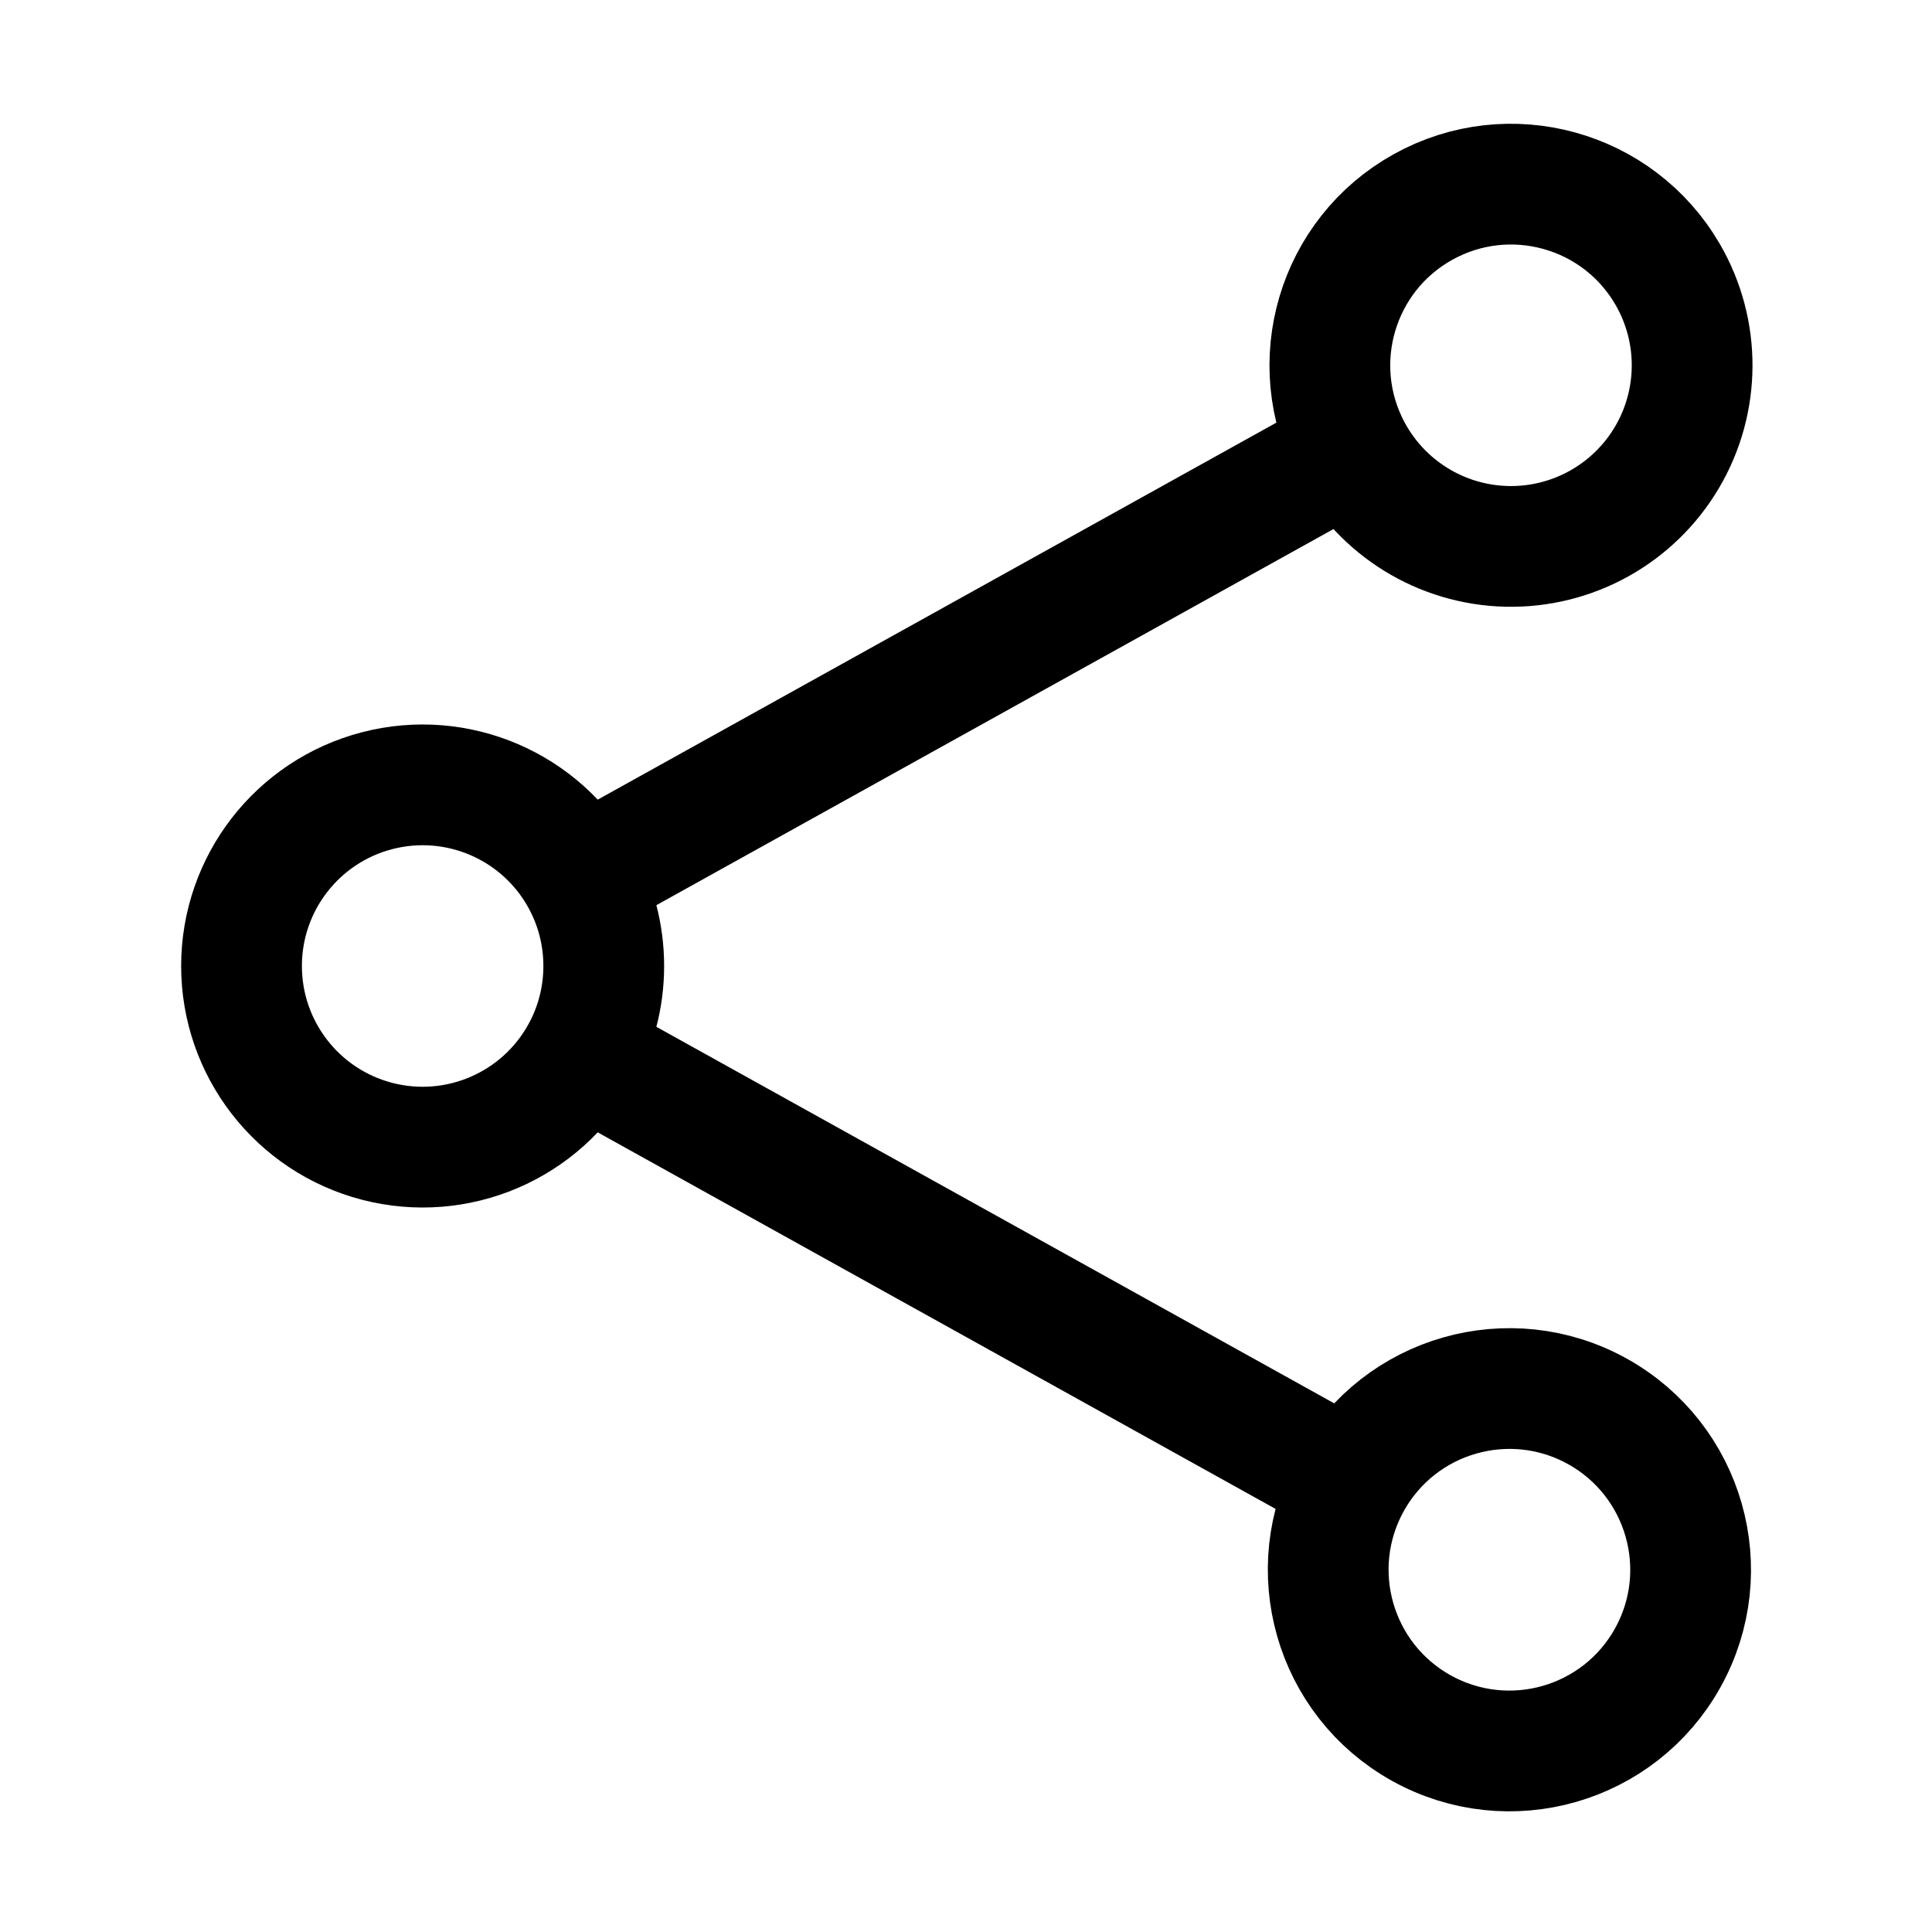
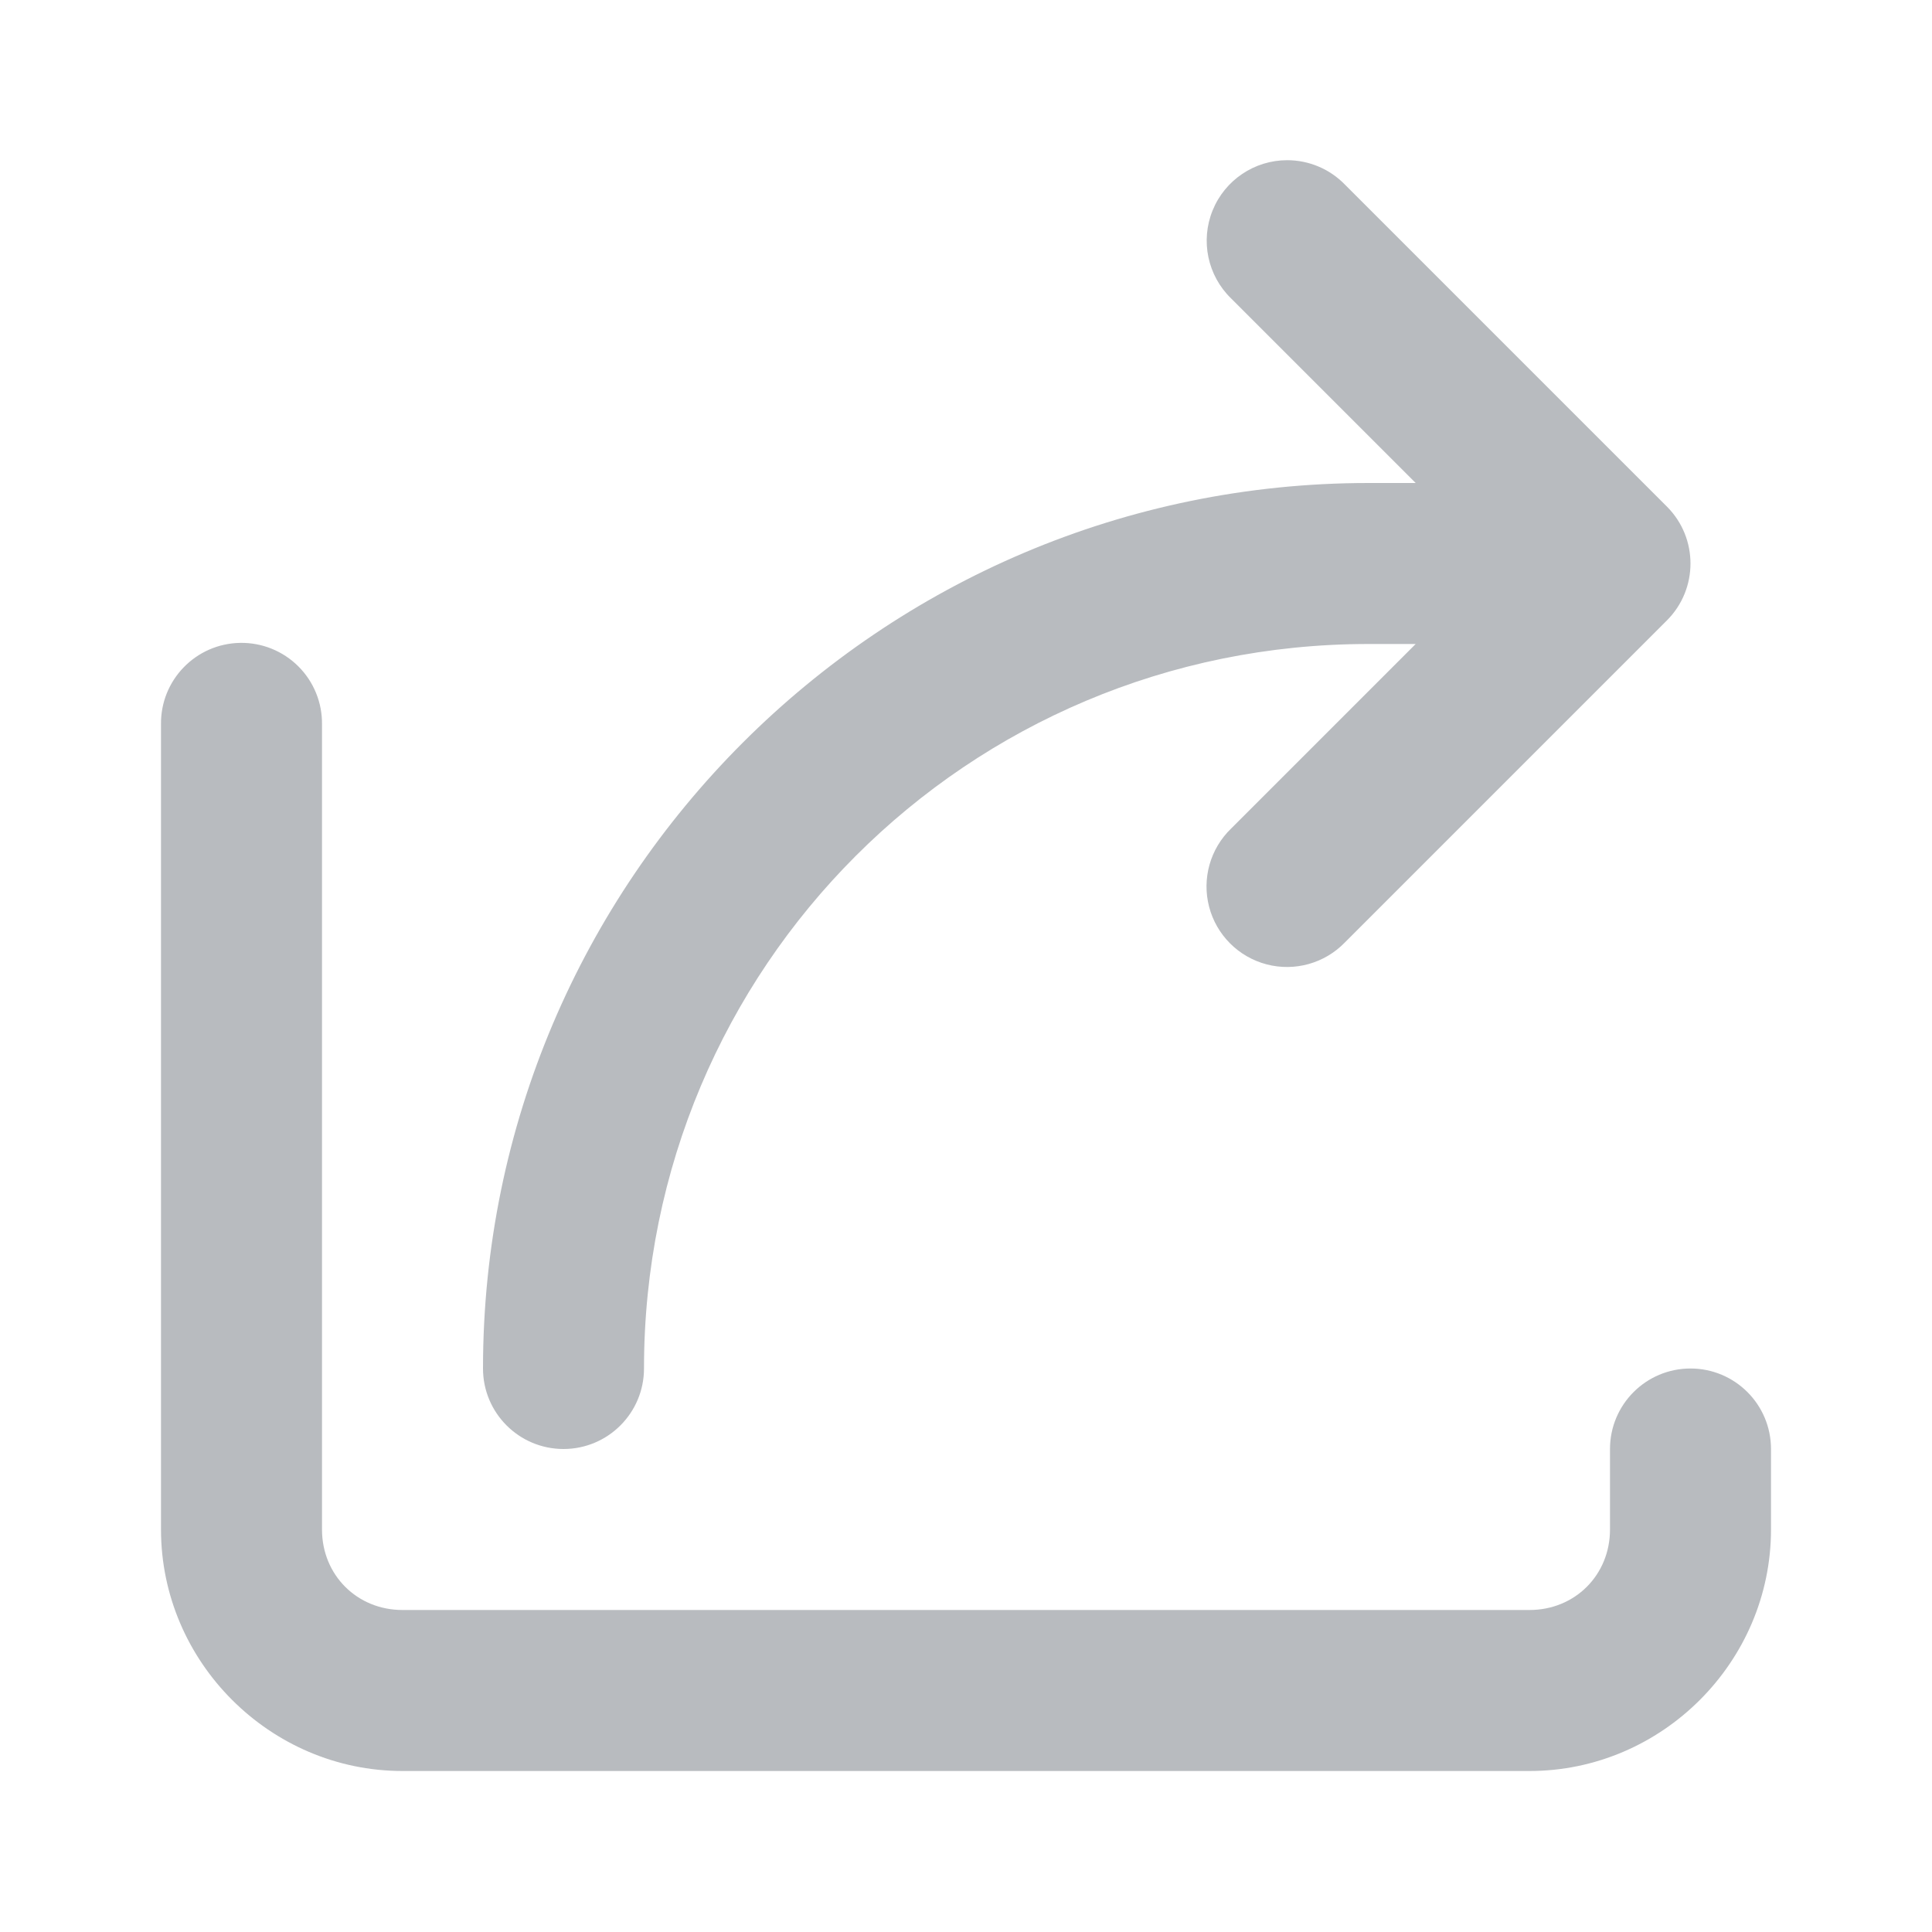
- <svg xmlns="http://www.w3.org/2000/svg" fill="none" viewBox="0 0 24 24" stroke-width="1.5" stroke="currentColor" class="w-4 h-4">
-   <path stroke-linecap="round" stroke-linejoin="round" d="M7.217 10.907a2.25 2.25 0 1 0 0 2.186m0-2.186c.18.324.283.696.283 1.093s-.103.77-.283 1.093m0-2.186 9.566-5.314m-9.566 7.5 9.566 5.314m0 0a2.25 2.25 0 1 0 3.935 2.186 2.25 2.25 0 0 0-3.935-2.186Zm0-12.814a2.25 2.25 0 1 0 3.933-2.185 2.25 2.25 0 0 0-3.933 2.185Z" />
+ <svg xmlns="http://www.w3.org/2000/svg" x="0px" y="0px" width="24" height="24" viewBox="0 0 24 24" class="h-4 w-4 fill-white">
+   <path d="M 15.99 1.99 A 1 1 0 0 0 15.293 3.707 L 17.586 6 L 17 6 C 10.937 6 6 10.937 6 17 A 1 1 0 1 0 8 17 C 8 12.017 12.017 8 17 8 L 17.586 8 L 15.293 10.293 A 1 1 0 1 0 16.707 11.707 L 20.707 7.707 A 1 1 0 0 0 20.707 6.293 L 16.707 2.293 A 1 1 0 0 0 15.99 1.99 z M 2.984 7.986 A 1 1 0 0 0 2 9 L 2 19 C 2 20.645 3.355 22 5 22 L 19 22 C 20.645 22 22 20.645 22 19 L 22 18 A 1 1 0 1 0 20 18 L 20 19 C 20 19.565 19.565 20 19 20 L 5 20 C 4.435 20 4 19.565 4 19 L 4 9 A 1 1 0 0 0 2.984 7.986 z" fill="#B8BBBF">
+     </path>
</svg>
